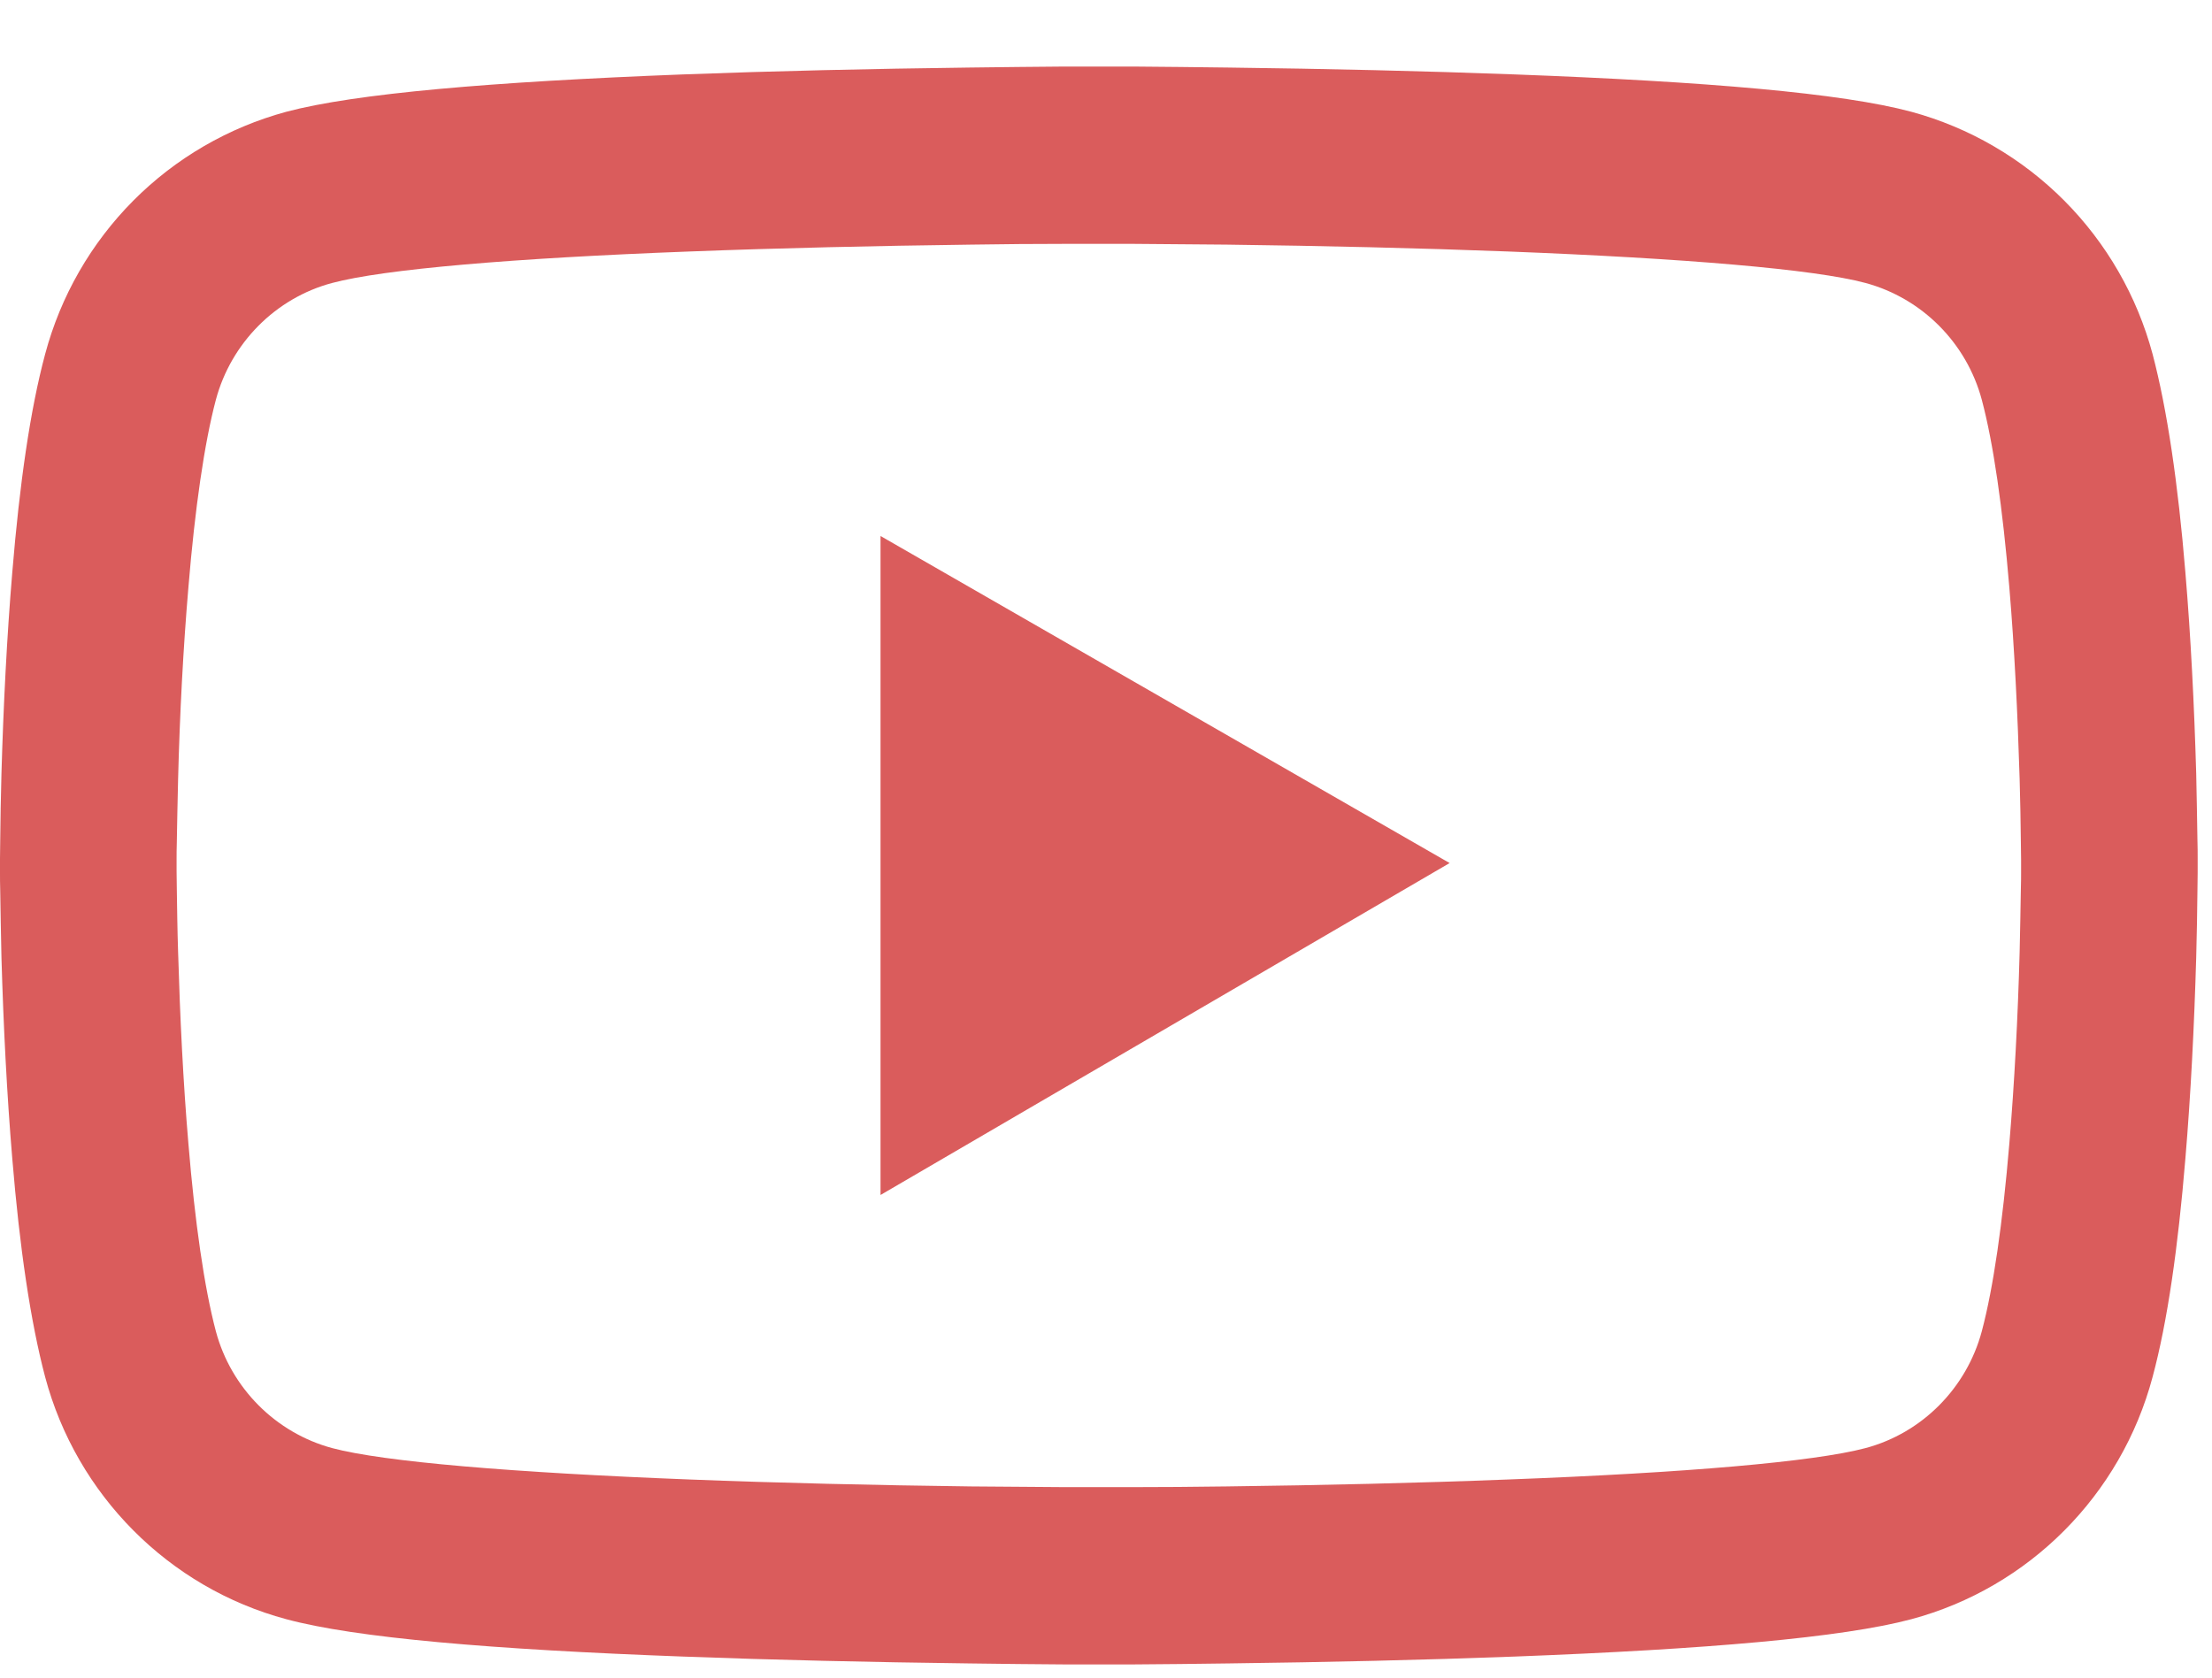
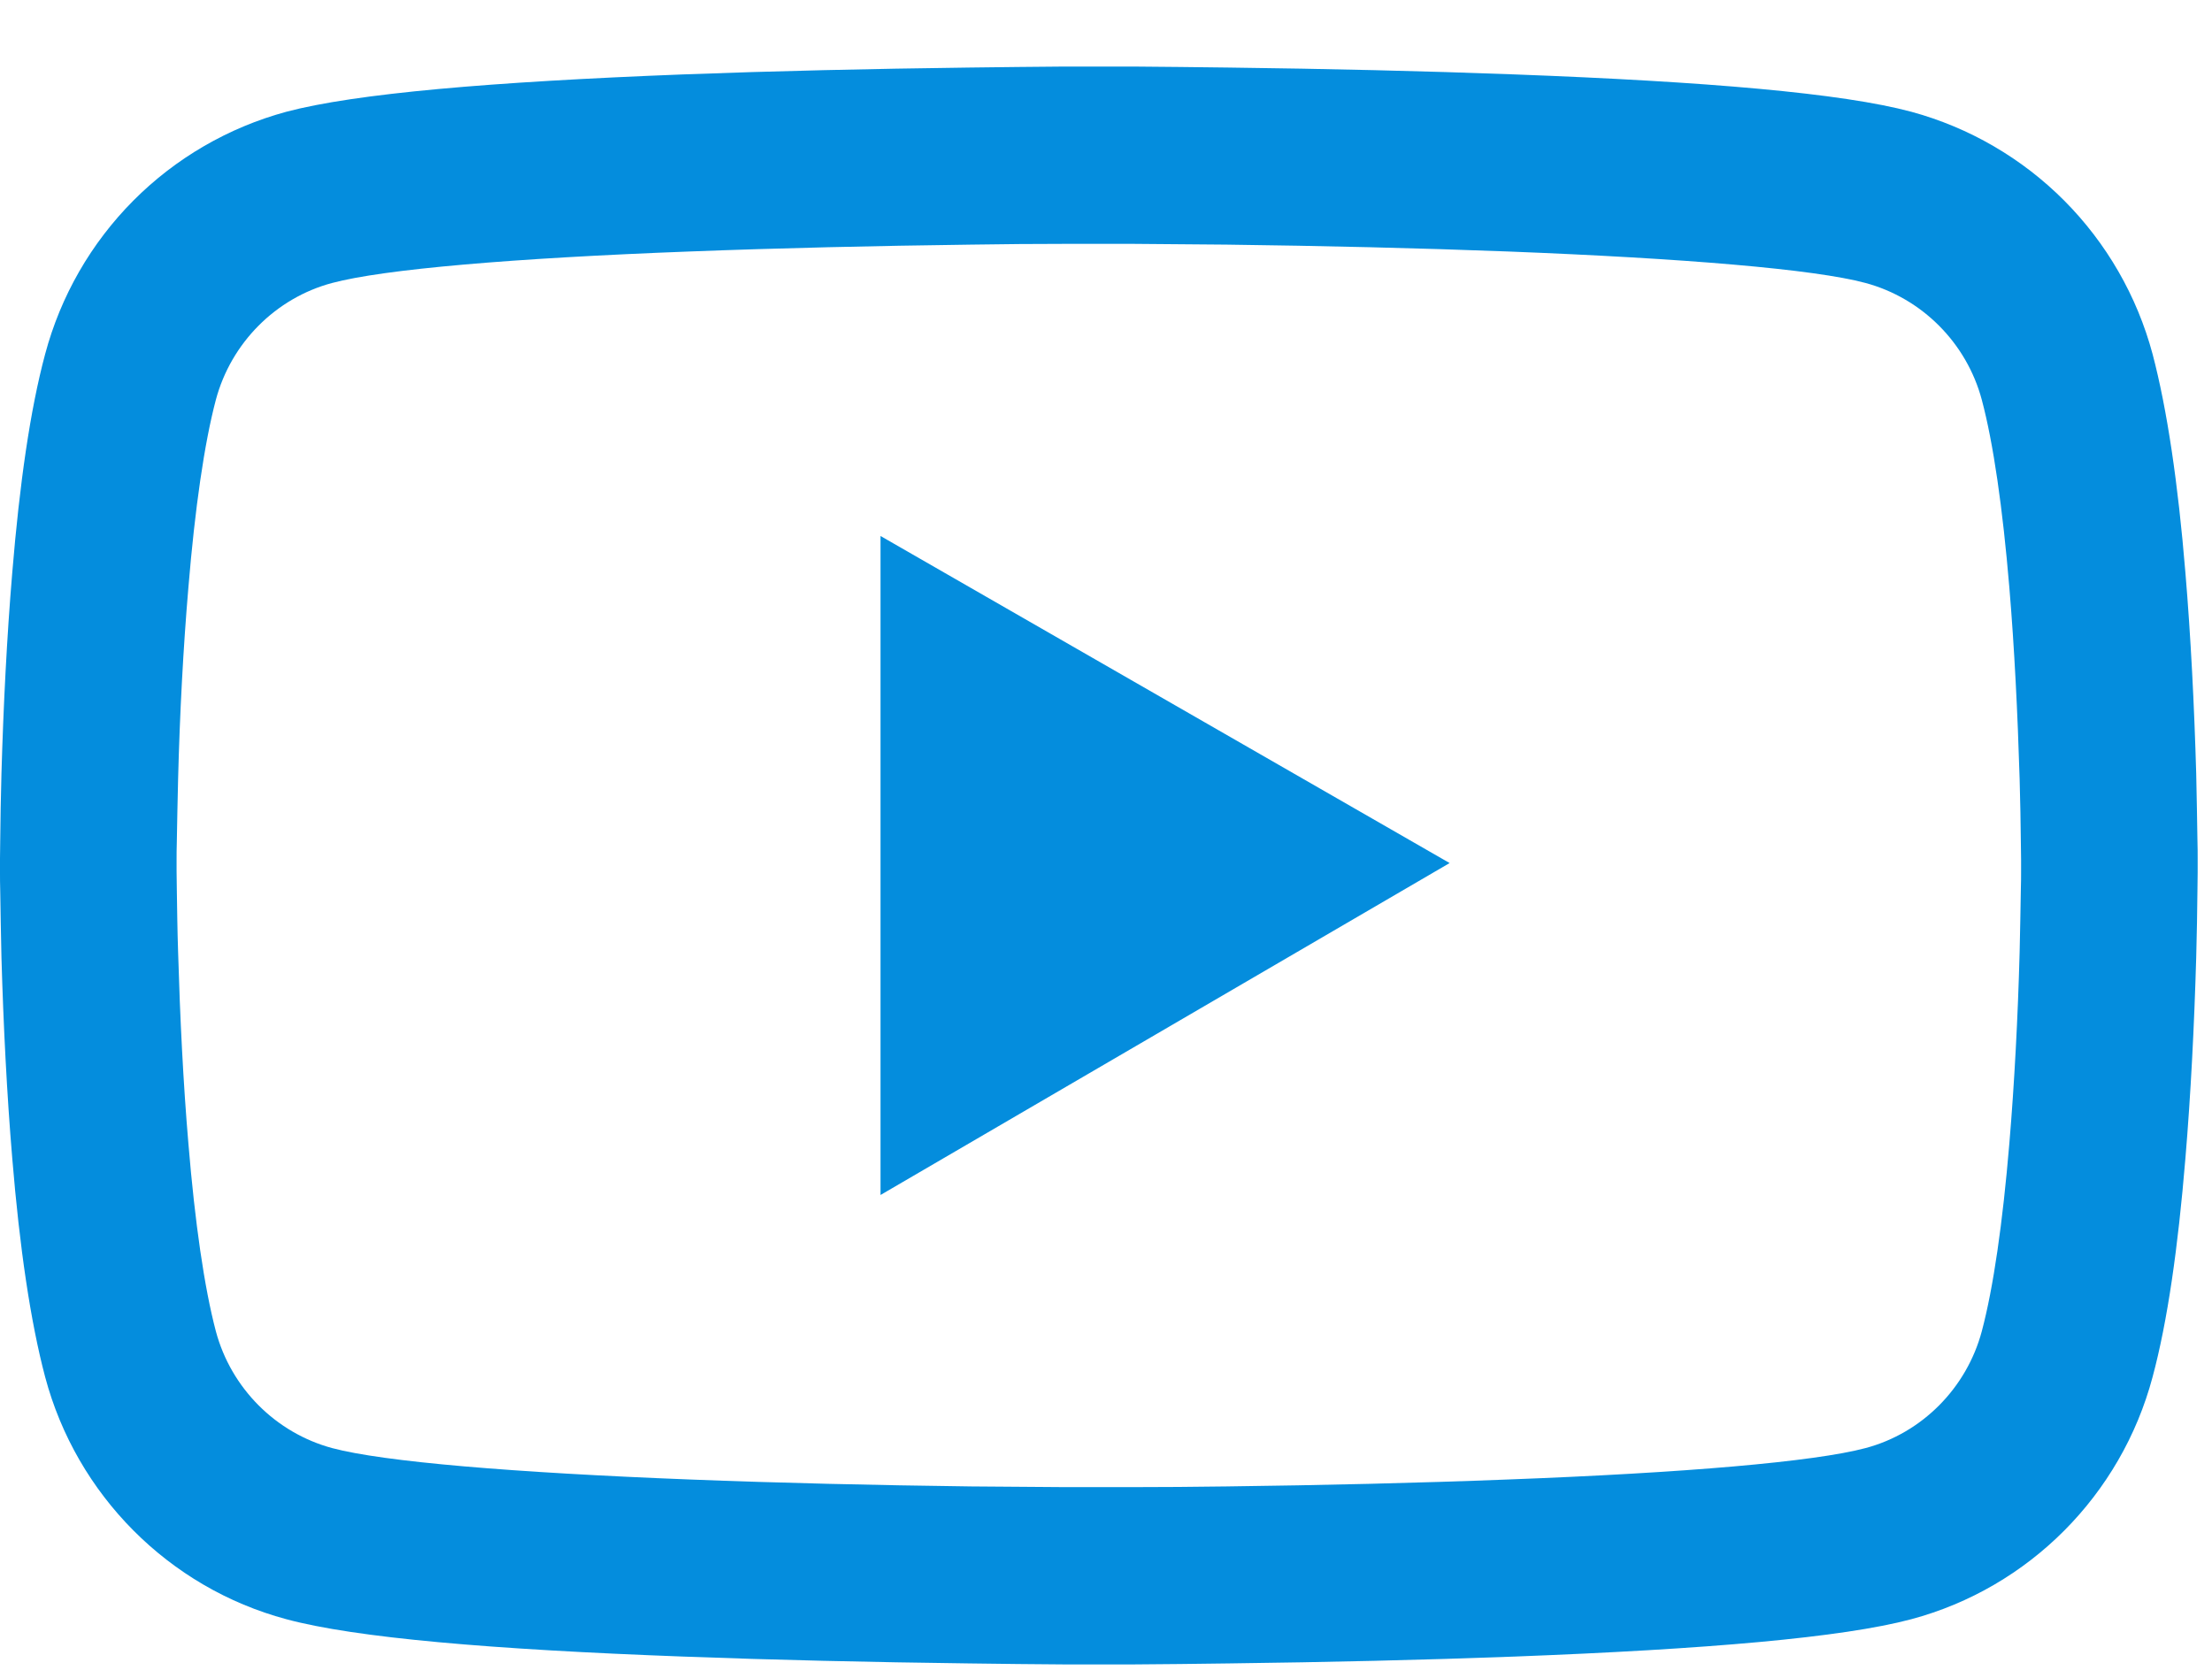
<svg xmlns="http://www.w3.org/2000/svg" width="29" height="22" viewBox="0 0 29 22" fill="none">
-   <path d="M28.812 11.26C28.812 11.189 28.812 11.108 28.809 11.015C28.806 10.754 28.799 10.46 28.793 10.147C28.767 9.248 28.722 8.351 28.651 7.506C28.555 6.342 28.413 5.372 28.221 4.643C28.017 3.882 27.618 3.189 27.063 2.631C26.508 2.074 25.817 1.672 25.059 1.466C24.149 1.221 22.368 1.07 19.86 0.976C18.667 0.931 17.39 0.902 16.114 0.886C15.667 0.88 15.252 0.876 14.879 0.873H13.933C13.56 0.876 13.146 0.88 12.699 0.886C11.422 0.902 10.145 0.931 8.952 0.976C6.444 1.073 4.659 1.225 3.753 1.466C2.994 1.672 2.303 2.073 1.748 2.631C1.194 3.188 0.795 3.882 0.592 4.643C0.396 5.372 0.257 6.342 0.161 7.506C0.09 8.351 0.045 9.248 0.019 10.147C0.01 10.46 0.006 10.754 0.003 11.015C0.003 11.108 0 11.189 0 11.26V11.441C0 11.511 -4.91148e-08 11.592 0.003 11.686C0.006 11.947 0.013 12.24 0.019 12.553C0.045 13.453 0.09 14.349 0.161 15.194C0.257 16.358 0.399 17.329 0.592 18.058C1.003 19.602 2.212 20.821 3.753 21.234C4.659 21.479 6.444 21.631 8.952 21.724C10.145 21.769 11.422 21.798 12.699 21.814C13.146 21.821 13.56 21.824 13.933 21.827H14.879C15.252 21.824 15.667 21.821 16.114 21.814C17.39 21.798 18.667 21.769 19.86 21.724C22.368 21.628 24.153 21.476 25.059 21.234C26.6 20.821 27.809 19.606 28.221 18.058C28.417 17.329 28.555 16.358 28.651 15.194C28.722 14.349 28.767 13.453 28.793 12.553C28.802 12.24 28.806 11.947 28.809 11.686C28.809 11.592 28.812 11.511 28.812 11.441V11.26ZM26.497 11.428C26.497 11.495 26.497 11.569 26.494 11.657C26.491 11.908 26.484 12.185 26.478 12.485C26.455 13.343 26.41 14.201 26.343 14.997C26.256 16.036 26.134 16.887 25.982 17.458C25.783 18.203 25.198 18.793 24.458 18.99C23.783 19.17 22.082 19.315 19.77 19.402C18.599 19.448 17.339 19.477 16.081 19.493C15.641 19.499 15.232 19.502 14.866 19.502H13.946L12.731 19.493C11.473 19.477 10.216 19.448 9.042 19.402C6.73 19.312 5.026 19.17 4.354 18.99C3.614 18.79 3.029 18.203 2.83 17.458C2.679 16.887 2.556 16.036 2.47 14.997C2.402 14.201 2.36 13.343 2.335 12.485C2.325 12.185 2.322 11.905 2.318 11.657C2.318 11.569 2.315 11.492 2.315 11.428V11.273C2.315 11.205 2.315 11.131 2.318 11.044C2.322 10.792 2.328 10.515 2.335 10.215C2.357 9.357 2.402 8.5 2.47 7.703C2.556 6.665 2.679 5.813 2.83 5.243C3.029 4.498 3.614 3.908 4.354 3.711C5.029 3.53 6.73 3.385 9.042 3.298C10.213 3.253 11.473 3.224 12.731 3.208C13.171 3.201 13.58 3.198 13.946 3.198H14.866L16.081 3.208C17.339 3.224 18.596 3.253 19.77 3.298C22.082 3.388 23.786 3.53 24.458 3.711C25.198 3.911 25.783 4.498 25.982 5.243C26.134 5.813 26.256 6.665 26.343 7.703C26.41 8.5 26.452 9.357 26.478 10.215C26.487 10.515 26.491 10.796 26.494 11.044C26.494 11.131 26.497 11.208 26.497 11.273V11.428ZM11.544 15.671L19.005 11.318L11.544 7.029V15.671Z" fill="#DA5C5C" />
+   <path d="M28.812 11.26C28.812 11.189 28.812 11.108 28.809 11.015C28.806 10.754 28.799 10.46 28.793 10.147C28.767 9.248 28.722 8.351 28.651 7.506C28.555 6.342 28.413 5.372 28.221 4.643C28.017 3.882 27.618 3.189 27.063 2.631C26.508 2.074 25.817 1.672 25.059 1.466C24.149 1.221 22.368 1.07 19.86 0.976C18.667 0.931 17.39 0.902 16.114 0.886C15.667 0.88 15.252 0.876 14.879 0.873H13.933C13.56 0.876 13.146 0.88 12.699 0.886C11.422 0.902 10.145 0.931 8.952 0.976C6.444 1.073 4.659 1.225 3.753 1.466C2.994 1.672 2.303 2.073 1.748 2.631C1.194 3.188 0.795 3.882 0.592 4.643C0.396 5.372 0.257 6.342 0.161 7.506C0.09 8.351 0.045 9.248 0.019 10.147C0.01 10.46 0.006 10.754 0.003 11.015C0.003 11.108 0 11.189 0 11.26V11.441C0 11.511 -4.91148e-08 11.592 0.003 11.686C0.006 11.947 0.013 12.24 0.019 12.553C0.045 13.453 0.09 14.349 0.161 15.194C0.257 16.358 0.399 17.329 0.592 18.058C1.003 19.602 2.212 20.821 3.753 21.234C4.659 21.479 6.444 21.631 8.952 21.724C10.145 21.769 11.422 21.798 12.699 21.814C13.146 21.821 13.56 21.824 13.933 21.827H14.879C15.252 21.824 15.667 21.821 16.114 21.814C17.39 21.798 18.667 21.769 19.86 21.724C22.368 21.628 24.153 21.476 25.059 21.234C26.6 20.821 27.809 19.606 28.221 18.058C28.417 17.329 28.555 16.358 28.651 15.194C28.722 14.349 28.767 13.453 28.793 12.553C28.802 12.24 28.806 11.947 28.809 11.686C28.809 11.592 28.812 11.511 28.812 11.441V11.26ZM26.497 11.428C26.497 11.495 26.497 11.569 26.494 11.657C26.491 11.908 26.484 12.185 26.478 12.485C26.455 13.343 26.41 14.201 26.343 14.997C26.256 16.036 26.134 16.887 25.982 17.458C25.783 18.203 25.198 18.793 24.458 18.99C23.783 19.17 22.082 19.315 19.77 19.402C18.599 19.448 17.339 19.477 16.081 19.493C15.641 19.499 15.232 19.502 14.866 19.502H13.946L12.731 19.493C11.473 19.477 10.216 19.448 9.042 19.402C6.73 19.312 5.026 19.17 4.354 18.99C3.614 18.79 3.029 18.203 2.83 17.458C2.679 16.887 2.556 16.036 2.47 14.997C2.402 14.201 2.36 13.343 2.335 12.485C2.325 12.185 2.322 11.905 2.318 11.657C2.318 11.569 2.315 11.492 2.315 11.428V11.273C2.315 11.205 2.315 11.131 2.318 11.044C2.322 10.792 2.328 10.515 2.335 10.215C2.357 9.357 2.402 8.5 2.47 7.703C2.556 6.665 2.679 5.813 2.83 5.243C3.029 4.498 3.614 3.908 4.354 3.711C5.029 3.53 6.73 3.385 9.042 3.298C10.213 3.253 11.473 3.224 12.731 3.208C13.171 3.201 13.58 3.198 13.946 3.198H14.866L16.081 3.208C17.339 3.224 18.596 3.253 19.77 3.298C22.082 3.388 23.786 3.53 24.458 3.711C25.198 3.911 25.783 4.498 25.982 5.243C26.134 5.813 26.256 6.665 26.343 7.703C26.41 8.5 26.452 9.357 26.478 10.215C26.487 10.515 26.491 10.796 26.494 11.044C26.494 11.131 26.497 11.208 26.497 11.273V11.428ZM11.544 15.671L19.005 11.318L11.544 7.029V15.671Z" fill="#048ddd" />
</svg>
